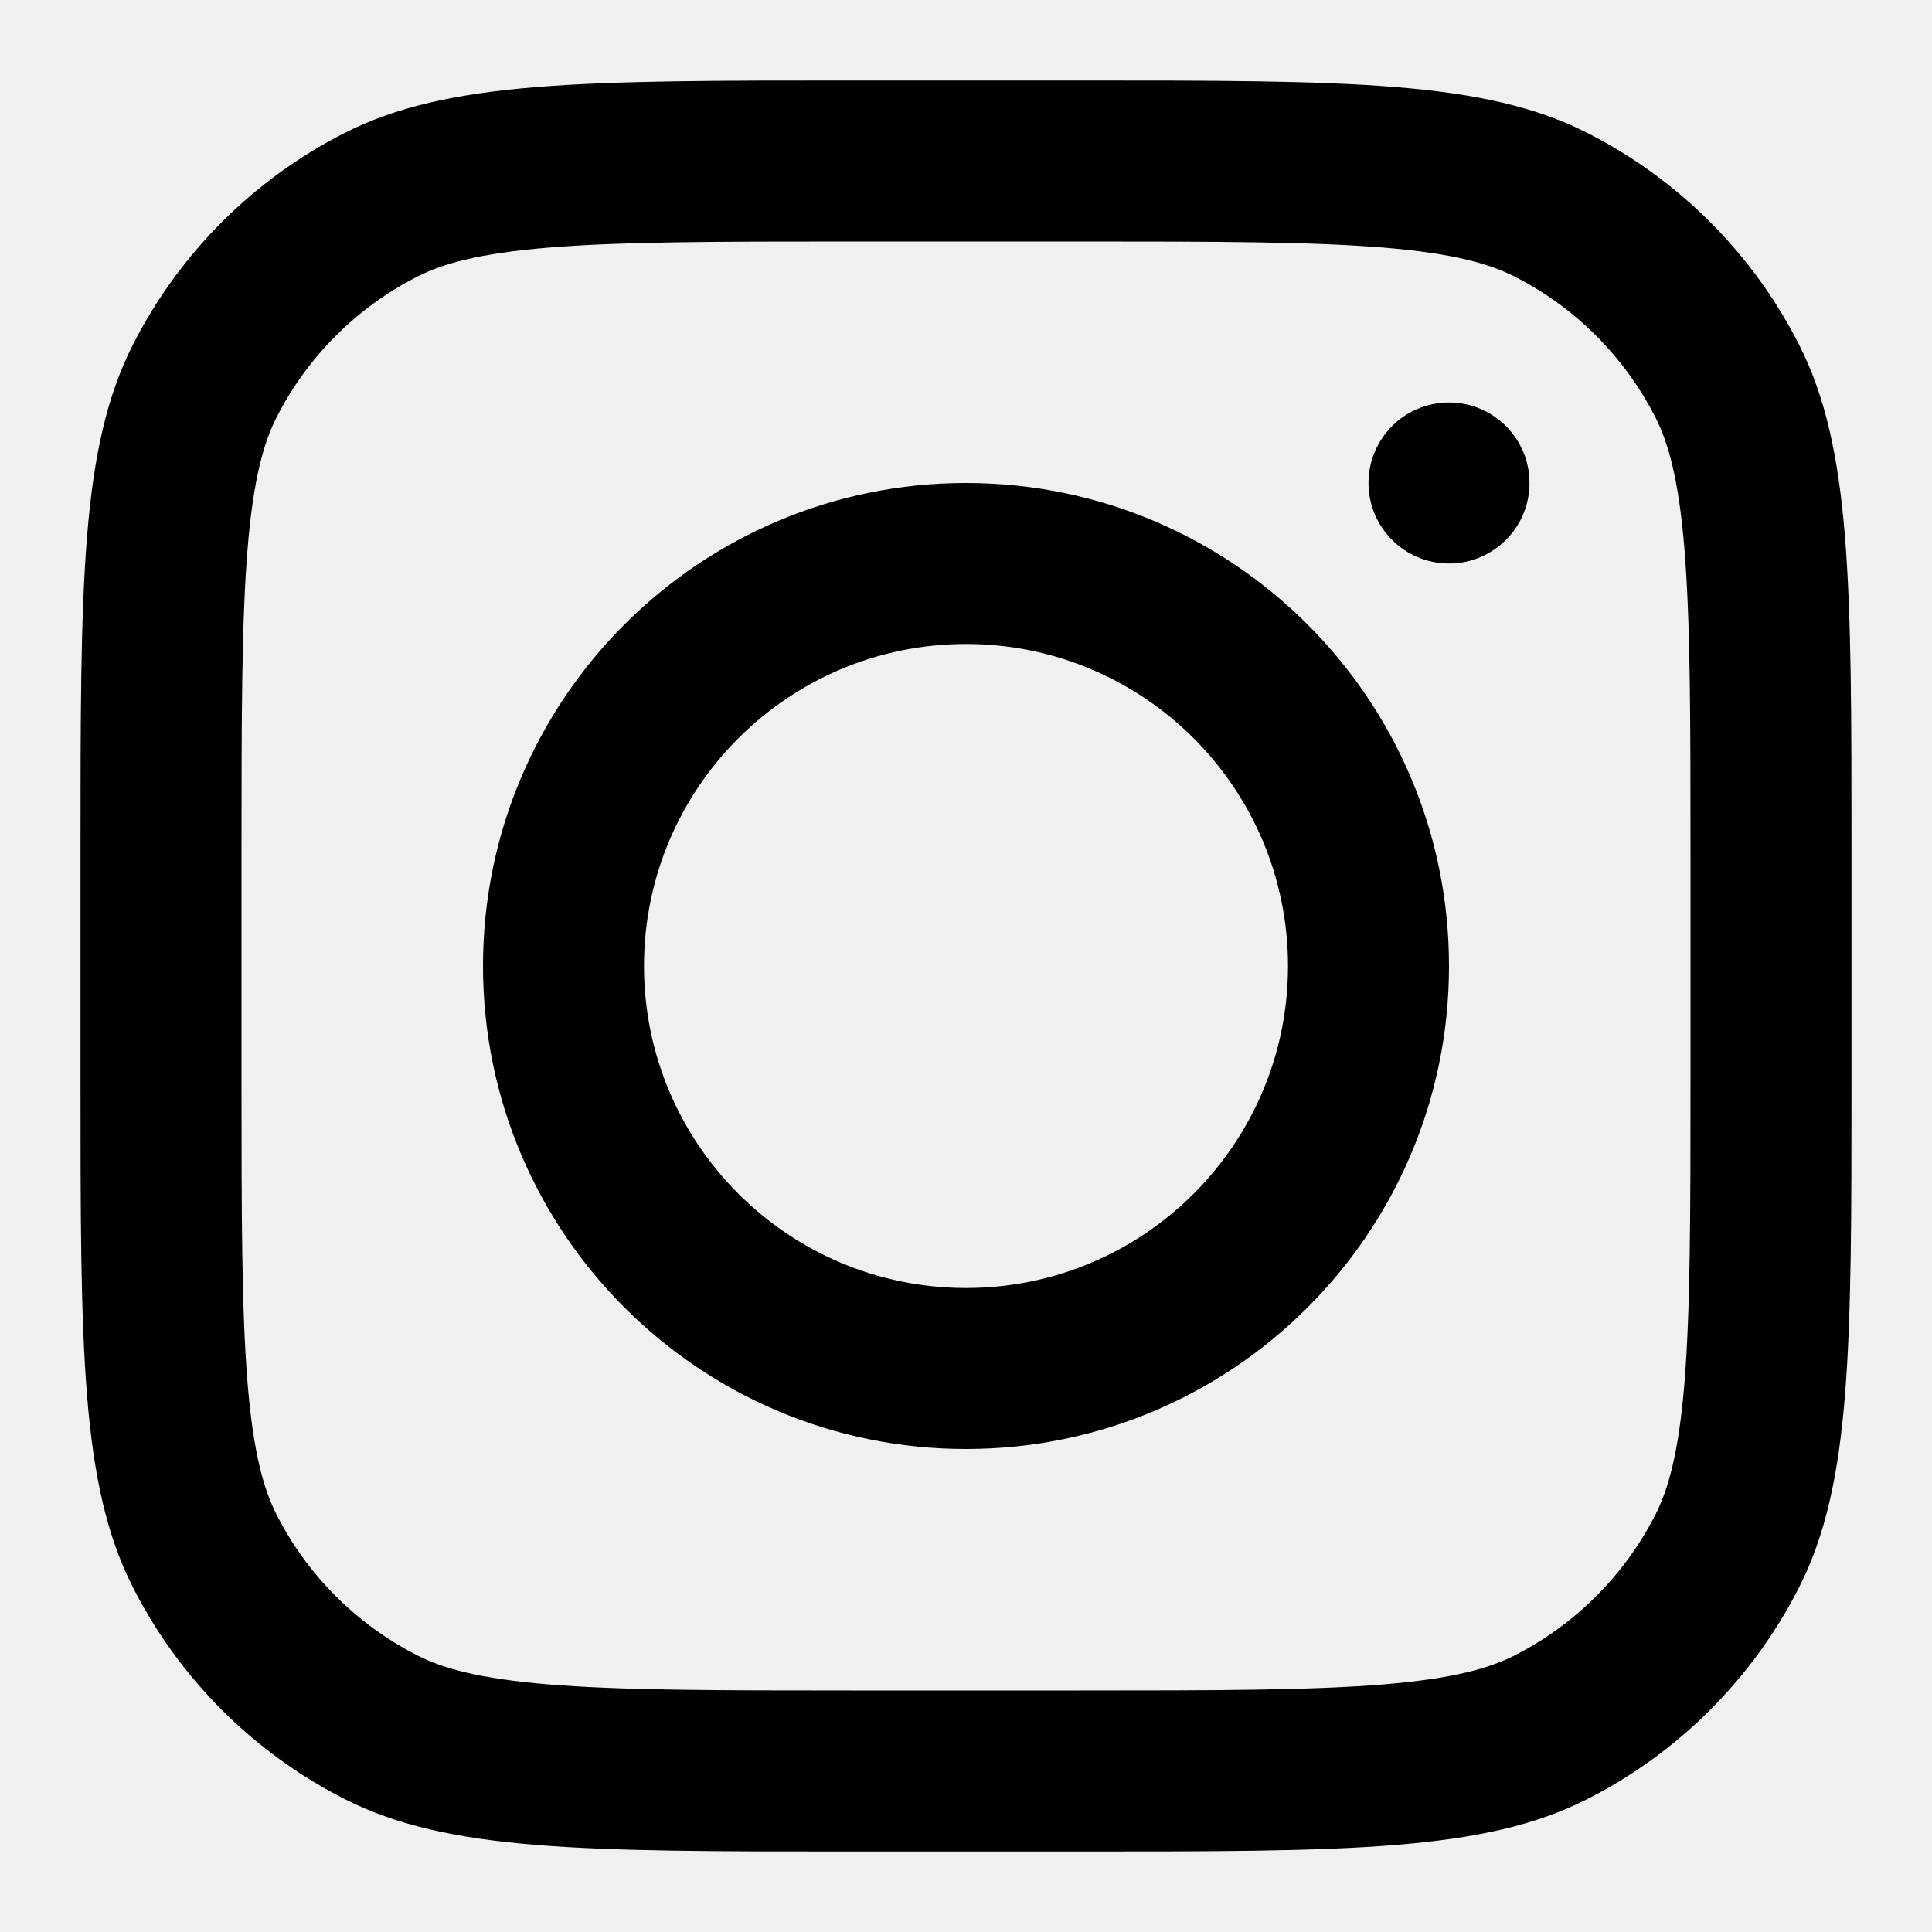
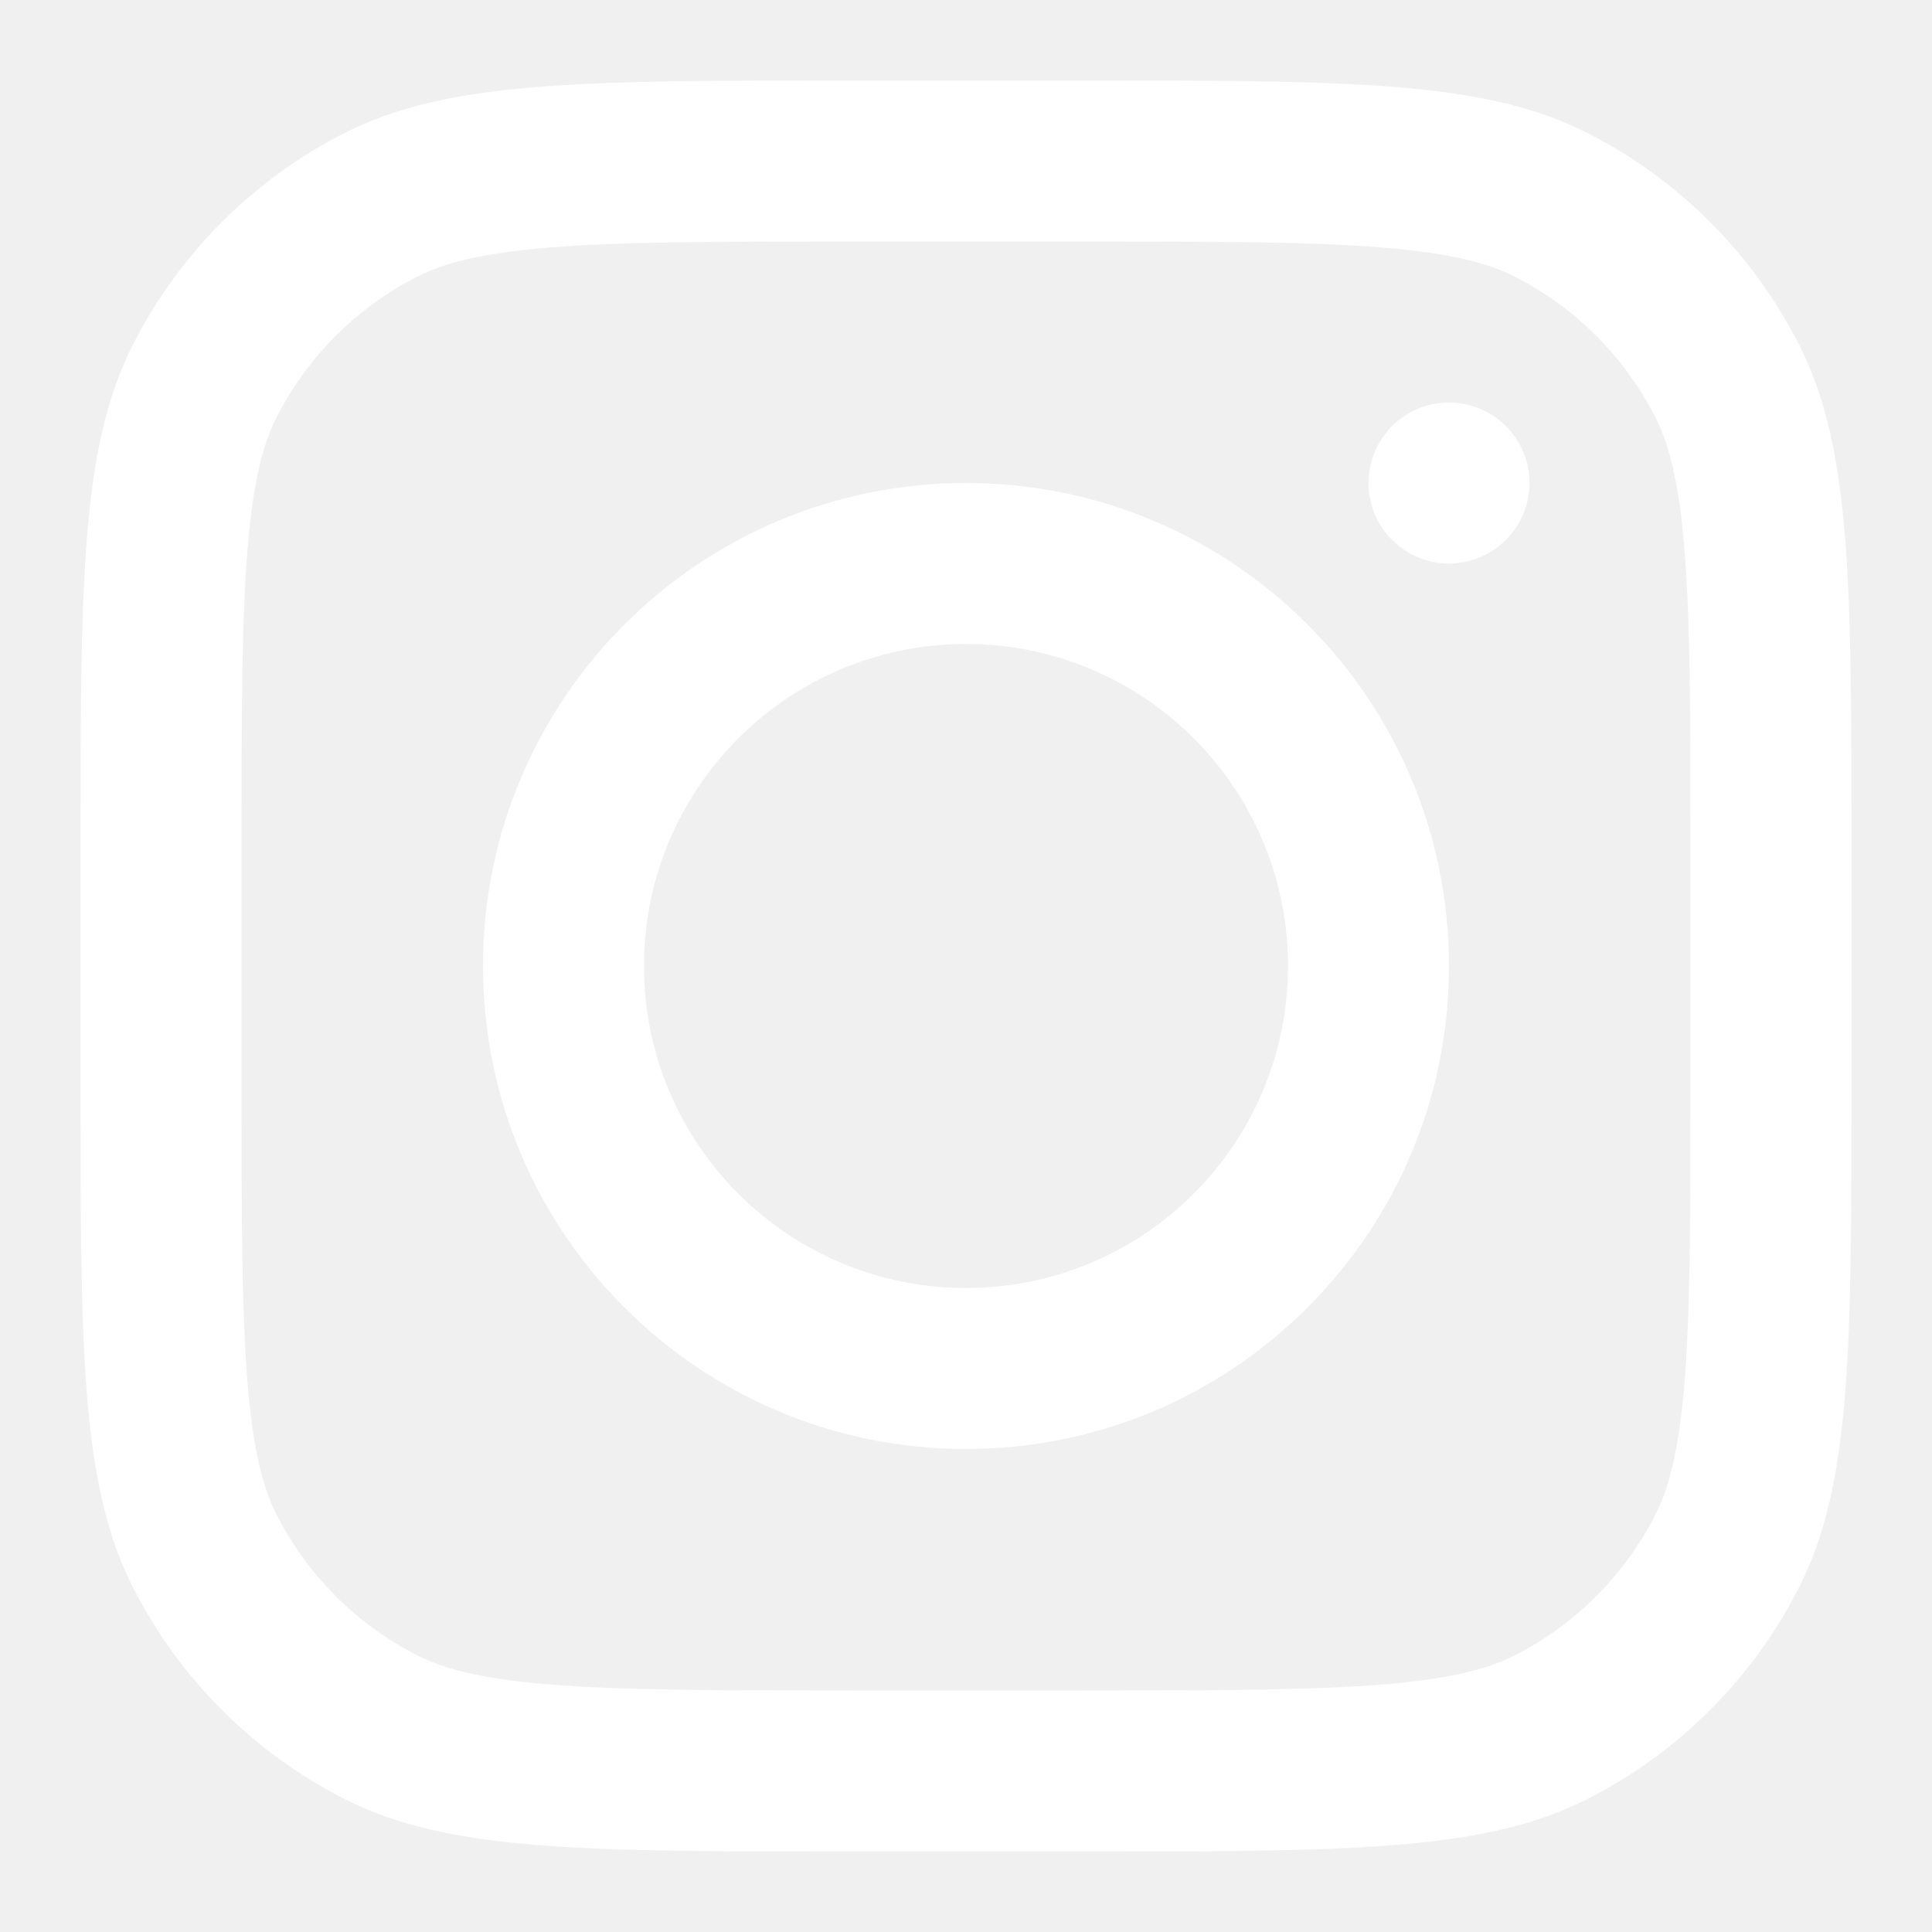
- <svg xmlns="http://www.w3.org/2000/svg" width="40px" height="40px" viewBox="0 0 24 24" fill="none">
+ <svg xmlns="http://www.w3.org/2000/svg" width="40px" height="40px" viewBox="0 0 24 24" fill="white">
  <g id="SVGRepo_bgCarrier" stroke-width="0" />
  <g id="SVGRepo_tracerCarrier" stroke-linecap="round" stroke-linejoin="round" />
  <g id="SVGRepo_iconCarrier">
-     <path fill-rule="evenodd" clip-rule="evenodd" d="M12 18C15.314 18 18 15.314 18 12C18 8.686 15.314 6 12 6C8.686 6 6 8.686 6 12C6 15.314 8.686 18 12 18ZM12 16C14.209 16 16 14.209 16 12C16 9.791 14.209 8 12 8C9.791 8 8 9.791 8 12C8 14.209 9.791 16 12 16Z" fill="#000000" />
-     <path d="M18 5C17.448 5 17 5.448 17 6C17 6.552 17.448 7 18 7C18.552 7 19 6.552 19 6C19 5.448 18.552 5 18 5Z" fill="#000000" />
-     <path fill-rule="evenodd" clip-rule="evenodd" d="M1.654 4.276C1 5.56 1 7.24 1 10.6V13.4C1 16.76 1 18.441 1.654 19.724C2.229 20.853 3.147 21.771 4.276 22.346C5.56 23 7.24 23 10.6 23H13.4C16.76 23 18.441 23 19.724 22.346C20.853 21.771 21.771 20.853 22.346 19.724C23 18.441 23 16.76 23 13.4V10.6C23 7.24 23 5.56 22.346 4.276C21.771 3.147 20.853 2.229 19.724 1.654C18.441 1 16.76 1 13.4 1H10.6C7.24 1 5.56 1 4.276 1.654C3.147 2.229 2.229 3.147 1.654 4.276ZM13.4 3H10.6C8.887 3 7.722 3.002 6.822 3.075C5.945 3.147 5.497 3.277 5.184 3.436C4.431 3.819 3.819 4.431 3.436 5.184C3.277 5.497 3.147 5.945 3.075 6.822C3.002 7.722 3 8.887 3 10.6V13.4C3 15.113 3.002 16.278 3.075 17.178C3.147 18.055 3.277 18.503 3.436 18.816C3.819 19.569 4.431 20.18 5.184 20.564C5.497 20.723 5.945 20.853 6.822 20.925C7.722 20.998 8.887 21 10.6 21H13.4C15.113 21 16.278 20.998 17.178 20.925C18.055 20.853 18.503 20.723 18.816 20.564C19.569 20.18 20.18 19.569 20.564 18.816C20.723 18.503 20.853 18.055 20.925 17.178C20.998 16.278 21 15.113 21 13.4V10.6C21 8.887 20.998 7.722 20.925 6.822C20.853 5.945 20.723 5.497 20.564 5.184C20.18 4.431 19.569 3.819 18.816 3.436C18.503 3.277 18.055 3.147 17.178 3.075C16.278 3.002 15.113 3 13.4 3Z" fill="#000000" />
+     <path fill-rule="evenodd" clip-rule="evenodd" d="M12 18C15.314 18 18 15.314 18 12C18 8.686 15.314 6 12 6C8.686 6 6 8.686 6 12C6 15.314 8.686 18 12 18ZM12 16C14.209 16 16 14.209 16 12C16 9.791 14.209 8 12 8C9.791 8 8 9.791 8 12C8 14.209 9.791 16 12 16Z" fill="white" />
+     <path d="M18 5C17.448 5 17 5.448 17 6C17 6.552 17.448 7 18 7C18.552 7 19 6.552 19 6C19 5.448 18.552 5 18 5Z" fill="white" />
+     <path fill-rule="evenodd" clip-rule="evenodd" d="M1.654 4.276C1 5.56 1 7.24 1 10.6V13.4C1 16.76 1 18.441 1.654 19.724C2.229 20.853 3.147 21.771 4.276 22.346C5.56 23 7.24 23 10.6 23H13.4C16.76 23 18.441 23 19.724 22.346C20.853 21.771 21.771 20.853 22.346 19.724C23 18.441 23 16.76 23 13.4V10.6C23 7.24 23 5.56 22.346 4.276C21.771 3.147 20.853 2.229 19.724 1.654C18.441 1 16.76 1 13.4 1H10.6C7.24 1 5.56 1 4.276 1.654C3.147 2.229 2.229 3.147 1.654 4.276ZM13.4 3H10.6C8.887 3 7.722 3.002 6.822 3.075C5.945 3.147 5.497 3.277 5.184 3.436C4.431 3.819 3.819 4.431 3.436 5.184C3.277 5.497 3.147 5.945 3.075 6.822C3.002 7.722 3 8.887 3 10.6V13.4C3 15.113 3.002 16.278 3.075 17.178C3.147 18.055 3.277 18.503 3.436 18.816C3.819 19.569 4.431 20.18 5.184 20.564C5.497 20.723 5.945 20.853 6.822 20.925C7.722 20.998 8.887 21 10.6 21H13.4C15.113 21 16.278 20.998 17.178 20.925C18.055 20.853 18.503 20.723 18.816 20.564C19.569 20.18 20.18 19.569 20.564 18.816C20.723 18.503 20.853 18.055 20.925 17.178C20.998 16.278 21 15.113 21 13.4V10.6C21 8.887 20.998 7.722 20.925 6.822C20.853 5.945 20.723 5.497 20.564 5.184C20.18 4.431 19.569 3.819 18.816 3.436C18.503 3.277 18.055 3.147 17.178 3.075C16.278 3.002 15.113 3 13.4 3Z" fill="white" />
  </g>
</svg>
